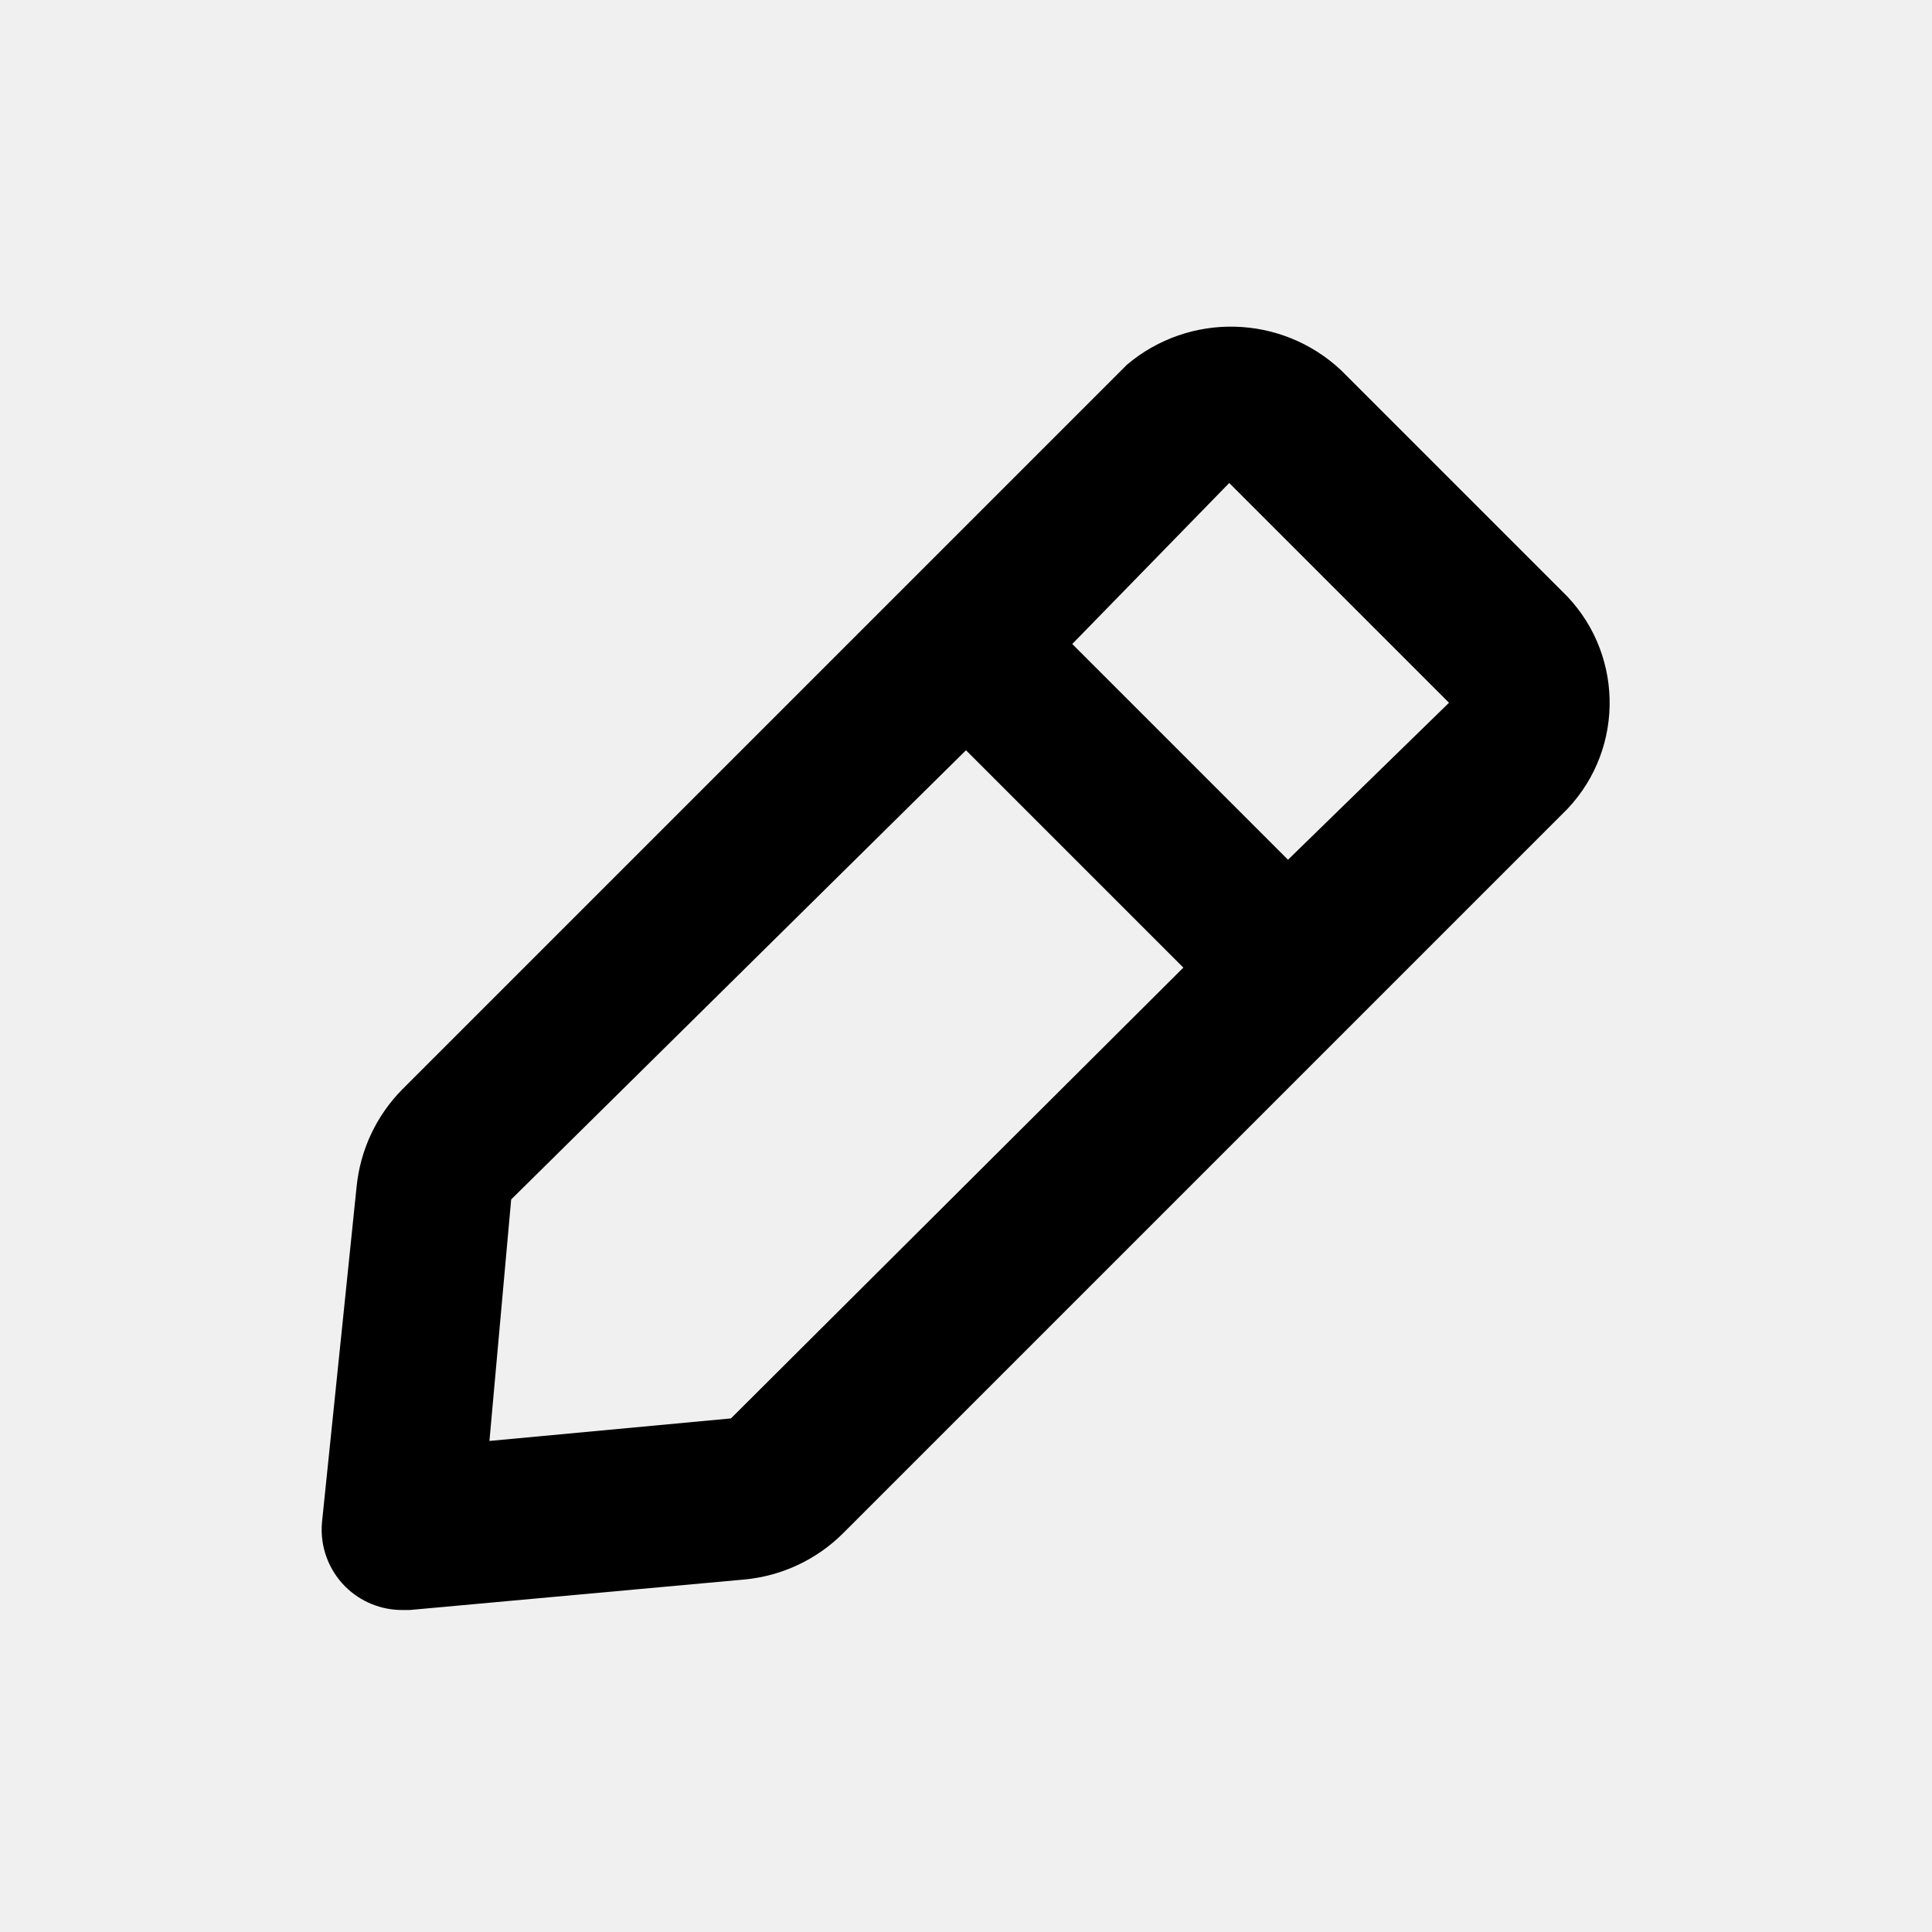
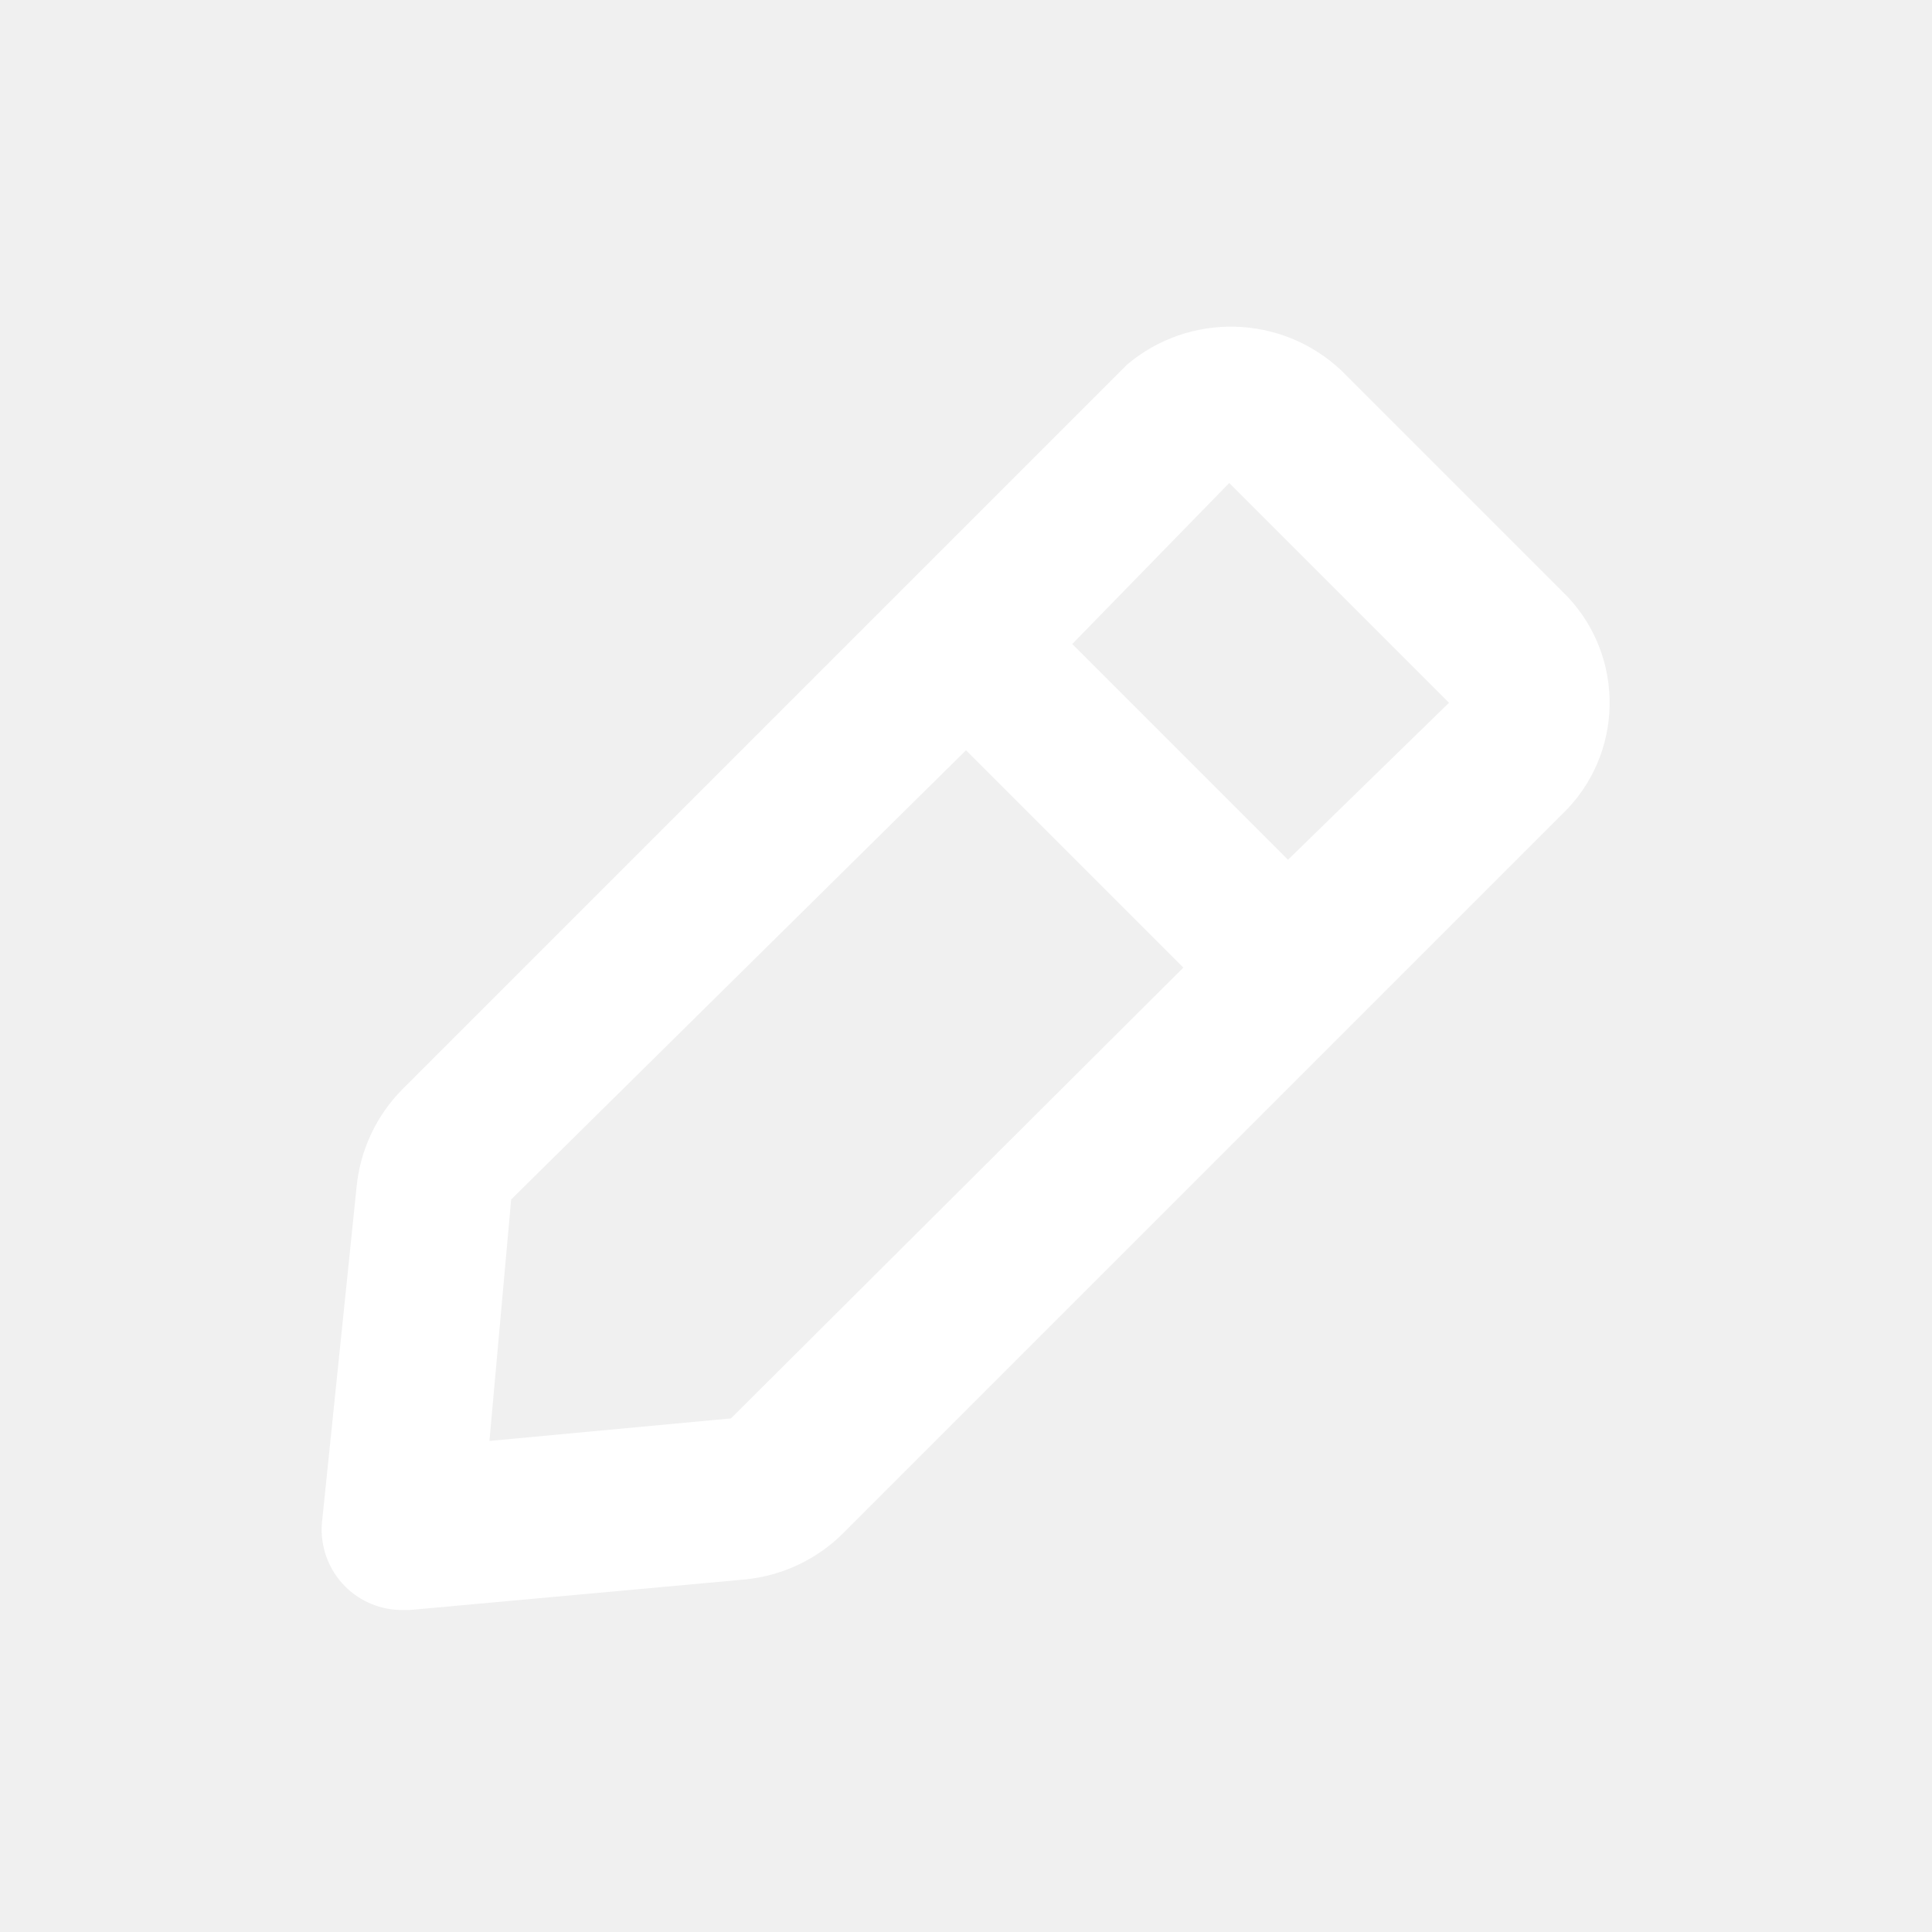
- <svg xmlns="http://www.w3.org/2000/svg" viewBox="0 0 24 24">
+ <svg xmlns="http://www.w3.org/2000/svg" fill="white" viewBox="0 0 24 24">
  <g data-name="Layer 2">
    <g data-name="edit">
      <rect width="24" height="24" opacity="0" />
      <path d="M19.4 7.34L16.66 4.6A2 2 0 0 0 14 4.53l-9 9a2 2 0 0 0-.57 1.21L4 18.91a1 1 0 0 0 .29.8A1 1 0 0 0 5 20h.09l4.17-.38a2 2 0 0 0 1.21-.57l9-9a1.92 1.92 0 0 0-.07-2.71zM9.08 17.62l-3 .28.27-3L12 9.32l2.7 2.7zM16 10.68L13.32 8l1.95-2L18 8.73z" />
    </g>
  </g>
</svg>
